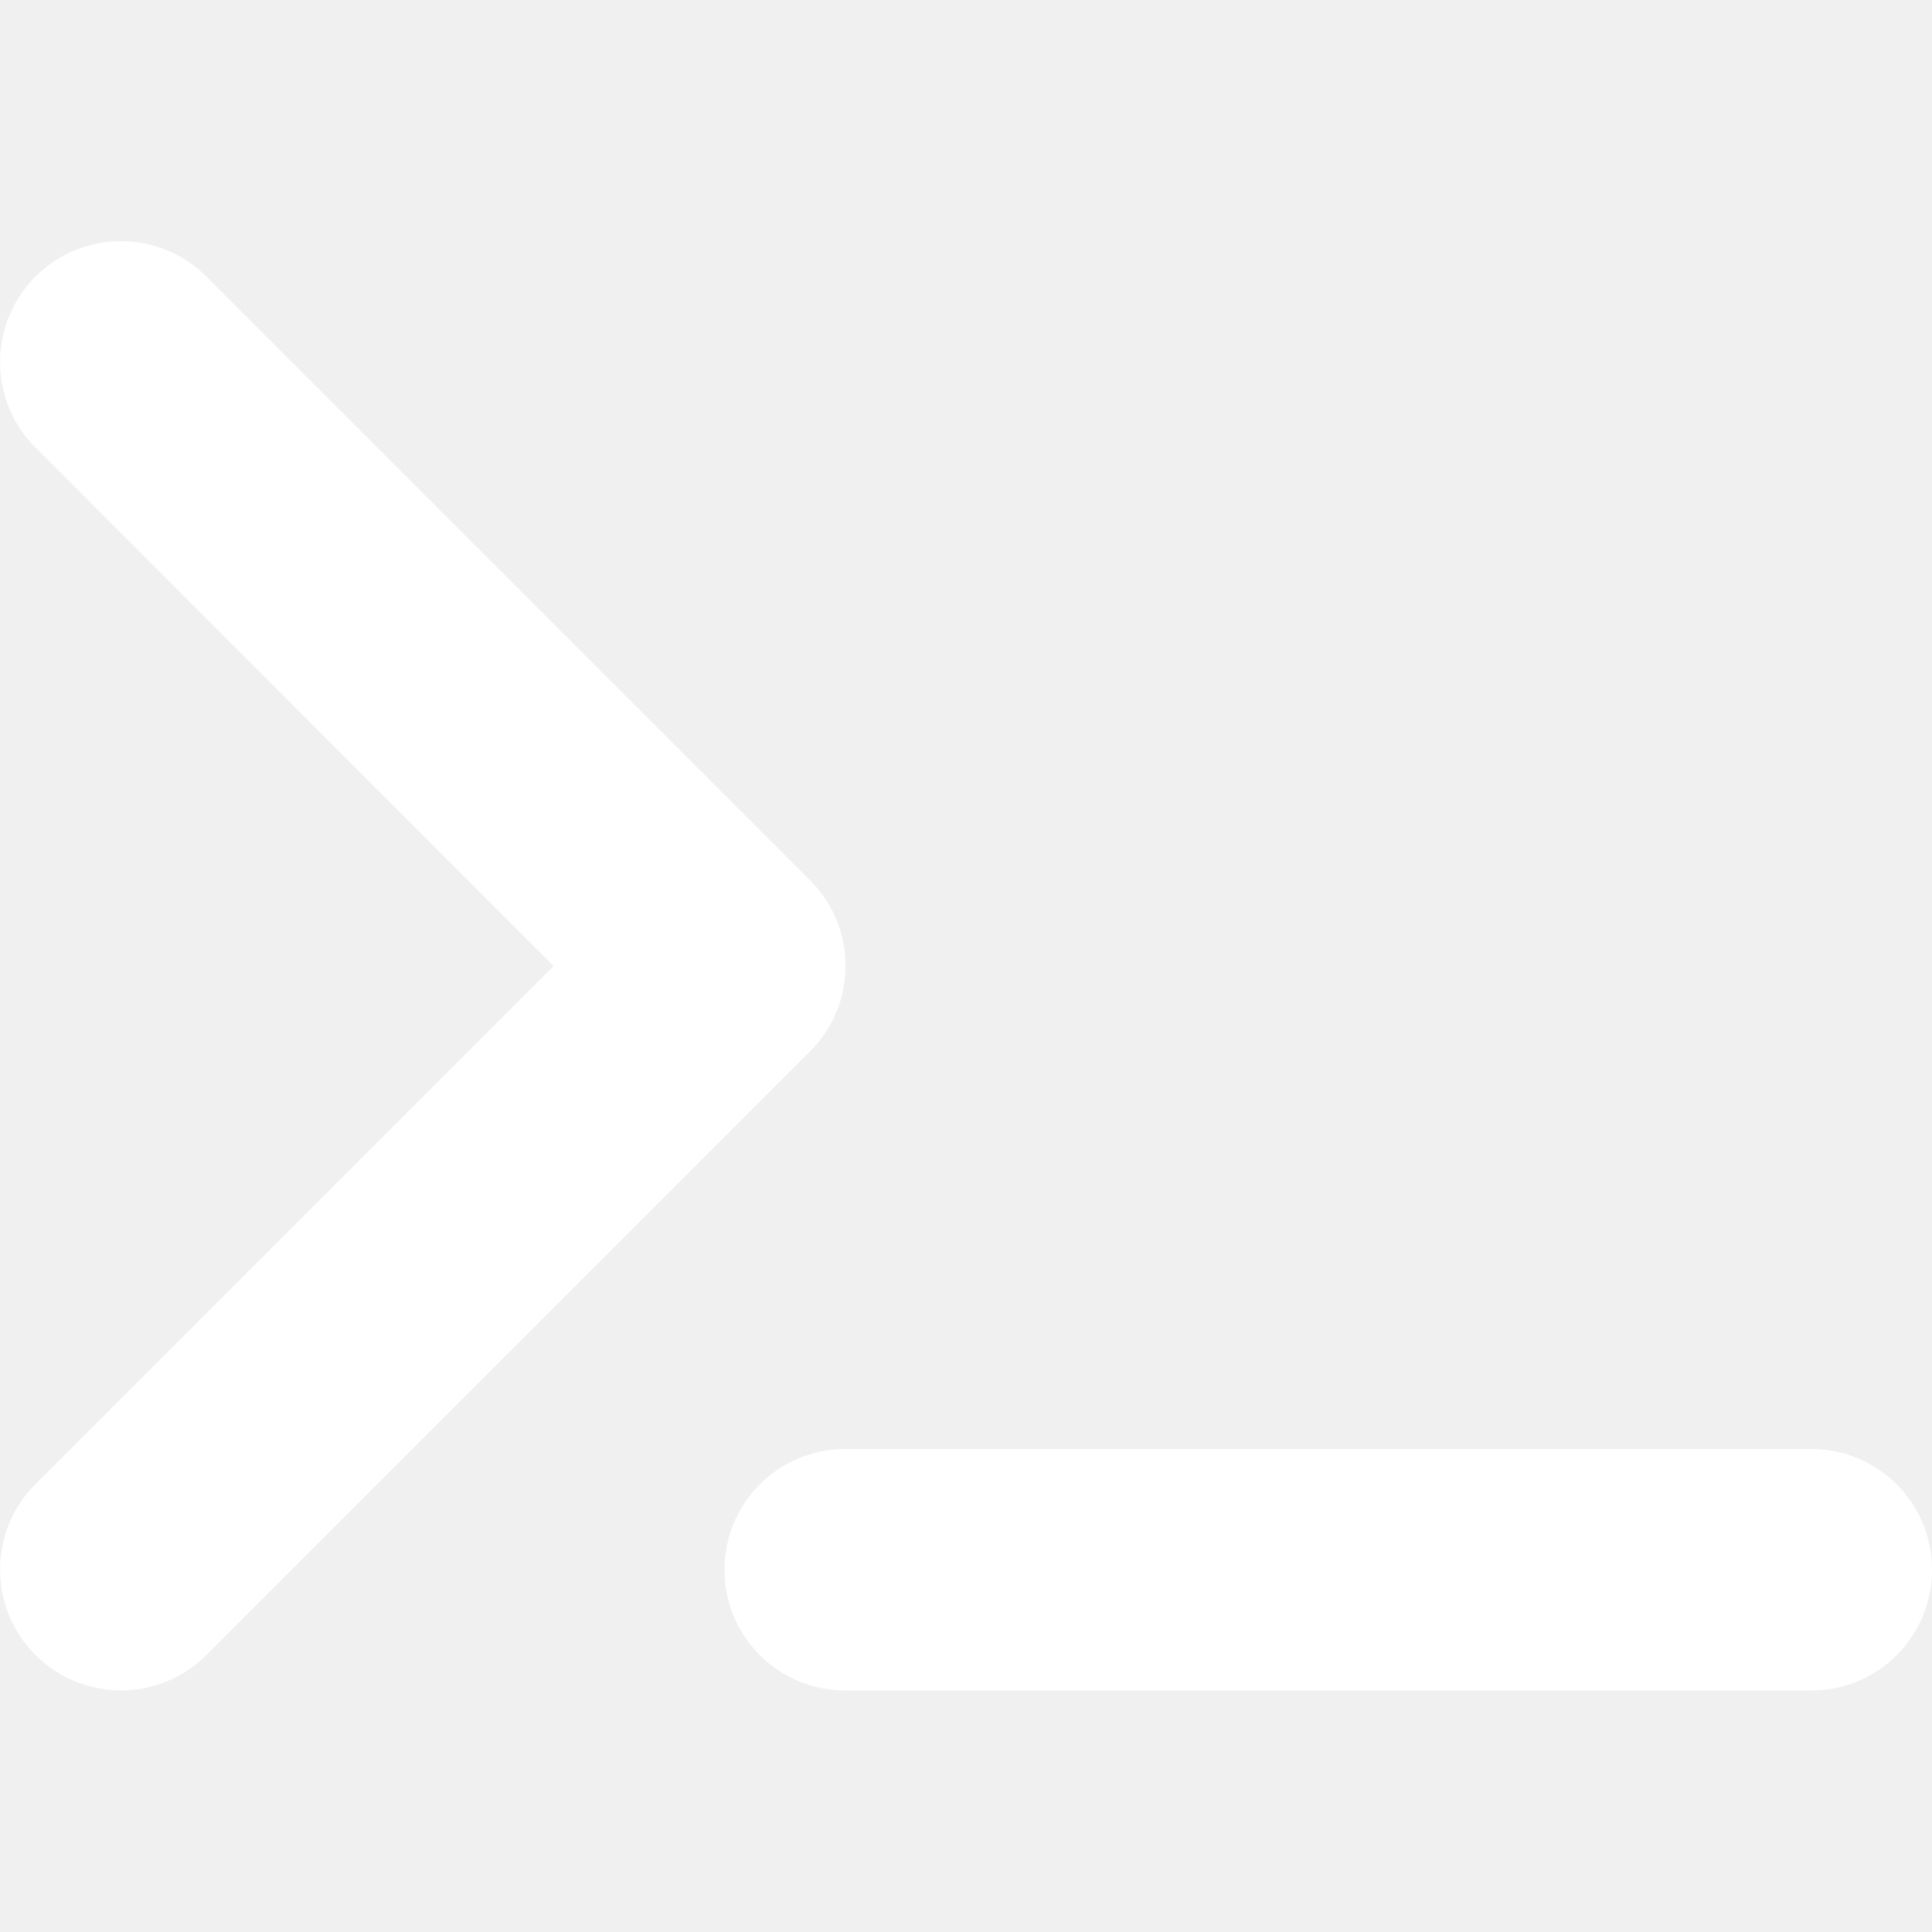
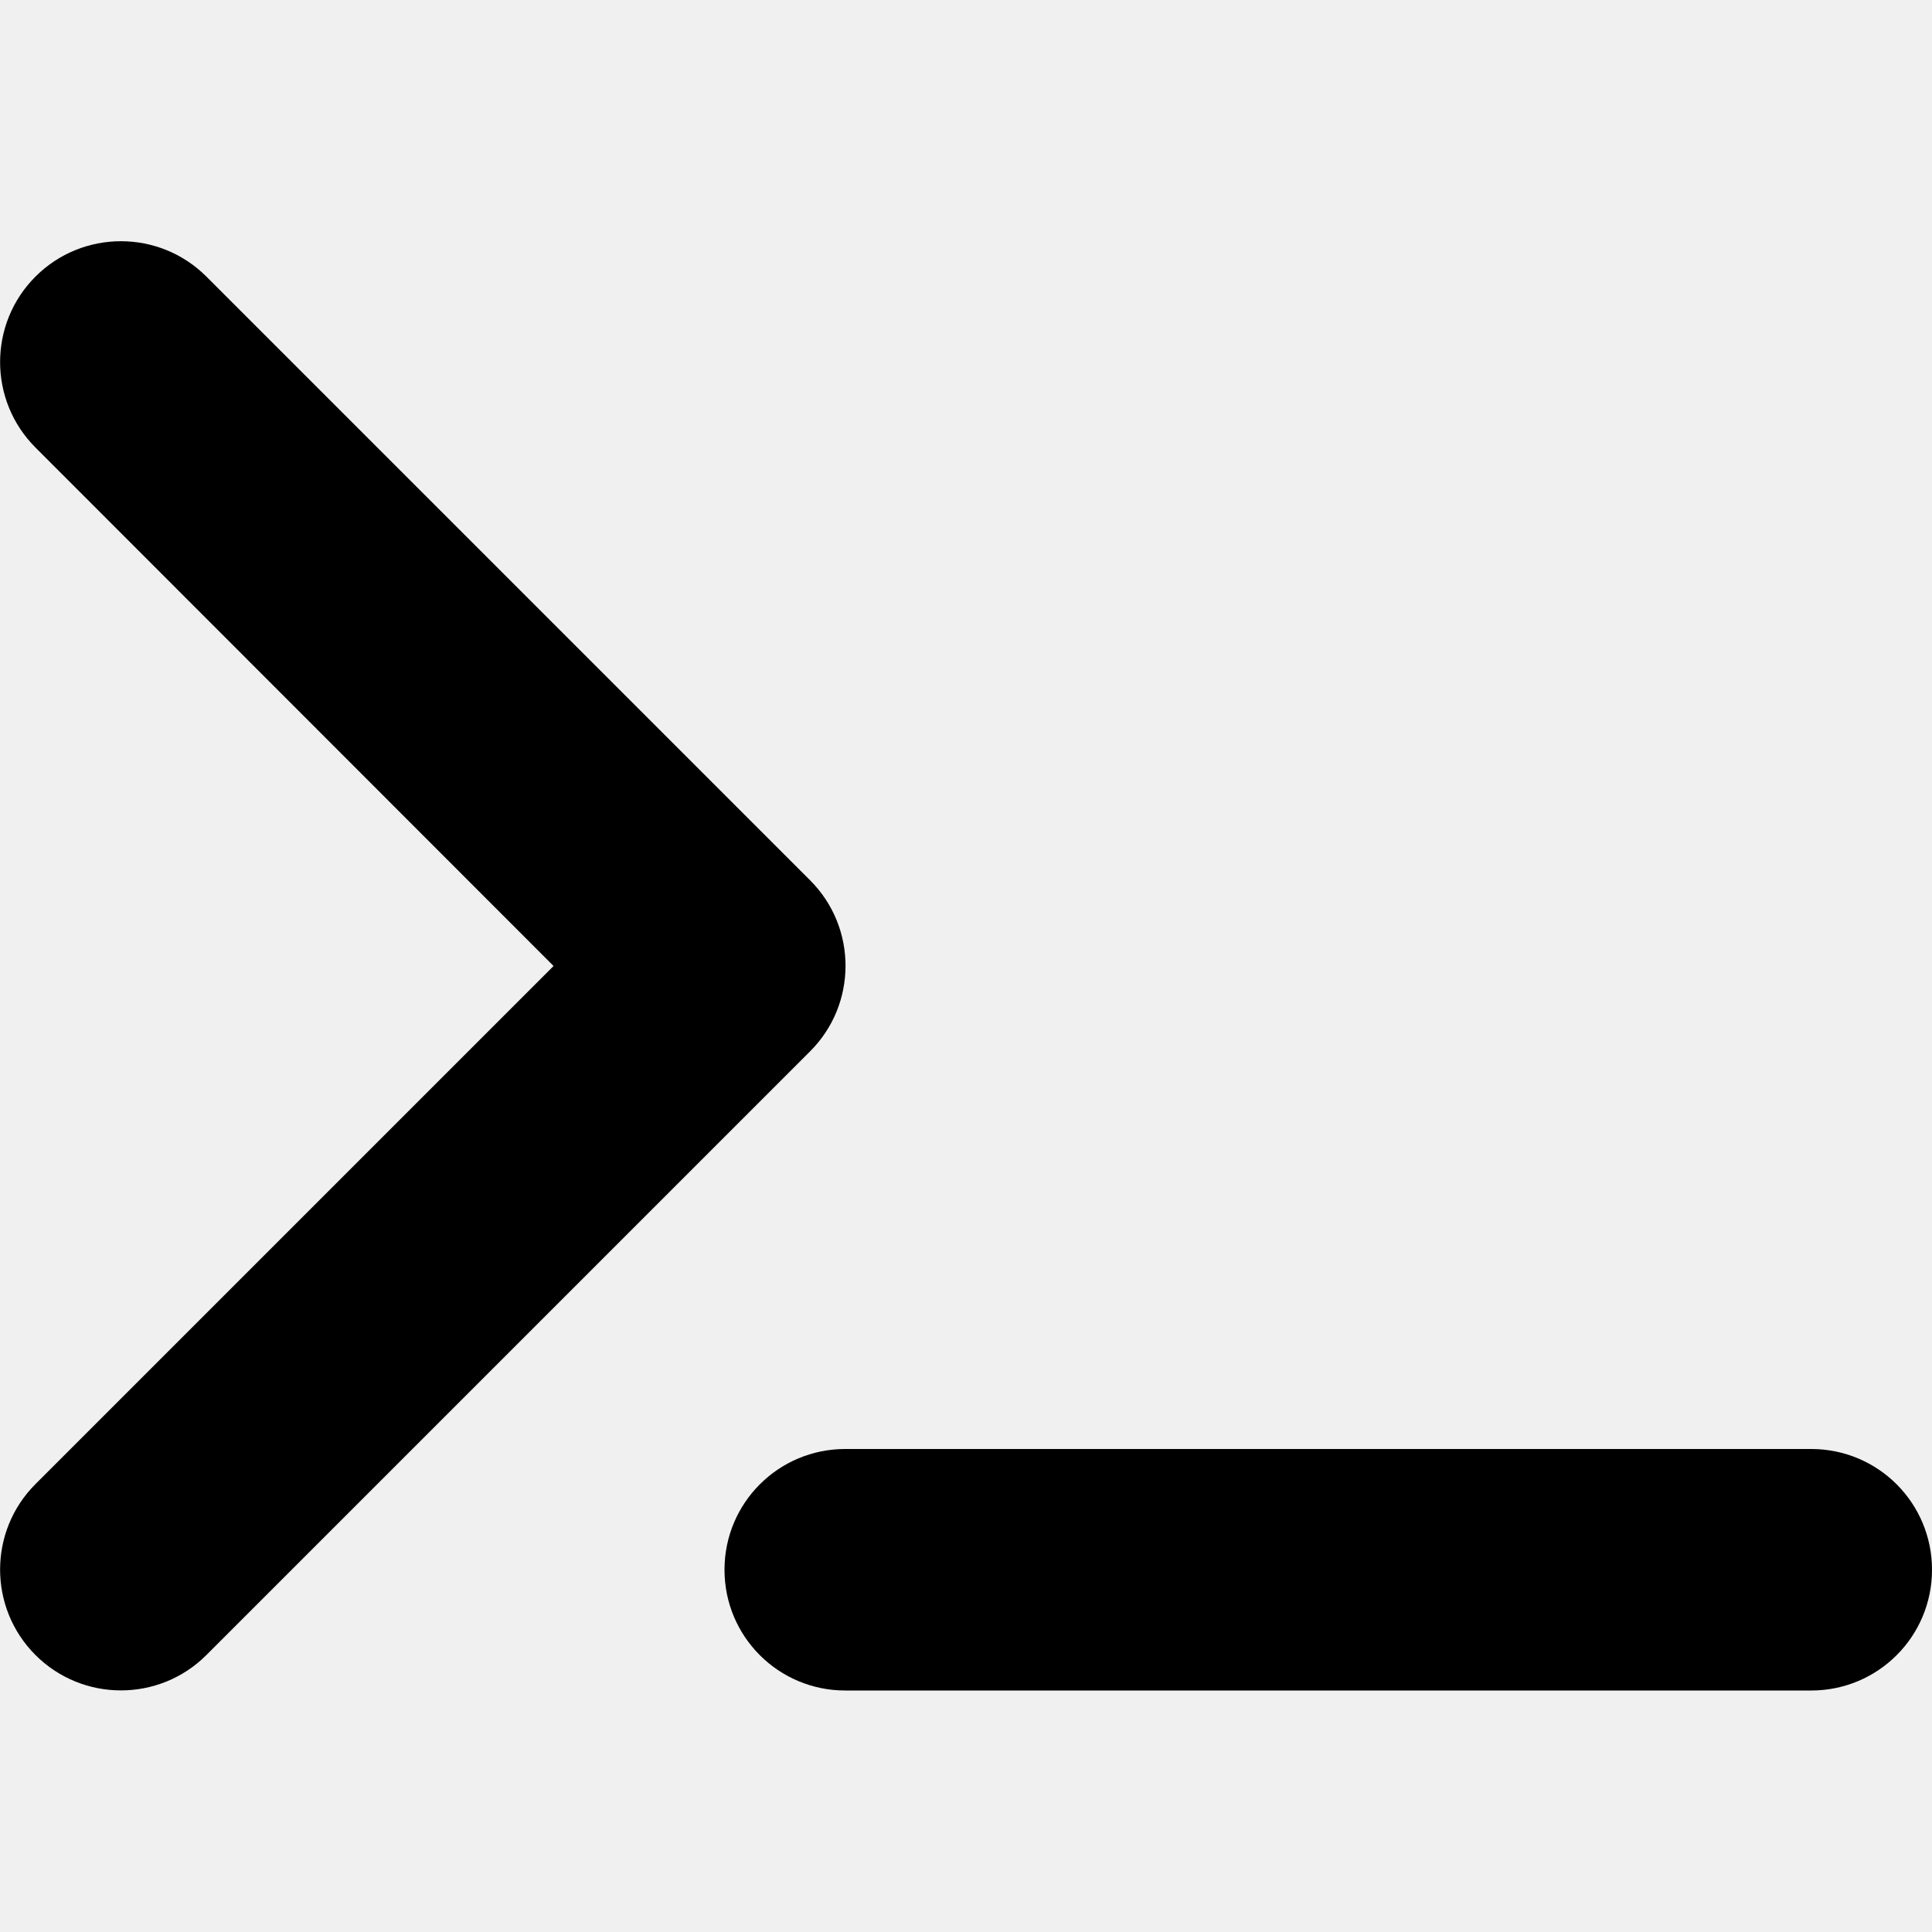
<svg xmlns="http://www.w3.org/2000/svg" viewBox="0 0 512 512">
-   <path fill="#FFFFFF" d="M9.4 118.6c-12.5-12.5-12.5-32.8 0-45.3s32.8-12.5 45.3 0l160 160c12.5 12.5 12.5 32.8 0 45.3l-160 160c-12.5 12.5-32.8 12.5-45.3 0s-12.5-32.8 0-45.3L146.7 256 9.4 118.6zM224 384l256 0c17.7 0 32 14.3 32 32s-14.3 32-32 32l-256 0c-17.7 0-32-14.3-32-32s14.3-32 32-32z" />
+   <path fill="currentColor" d="M9.4 118.6c-12.5-12.5-12.5-32.8 0-45.3s32.8-12.5 45.3 0l160 160c12.5 12.5 12.5 32.8 0 45.3l-160 160c-12.5 12.5-32.8 12.5-45.3 0s-12.5-32.8 0-45.3L146.7 256 9.4 118.6zM224 384l256 0c17.7 0 32 14.3 32 32s-14.3 32-32 32l-256 0c-17.7 0-32-14.3-32-32s14.3-32 32-32z" />
</svg>
